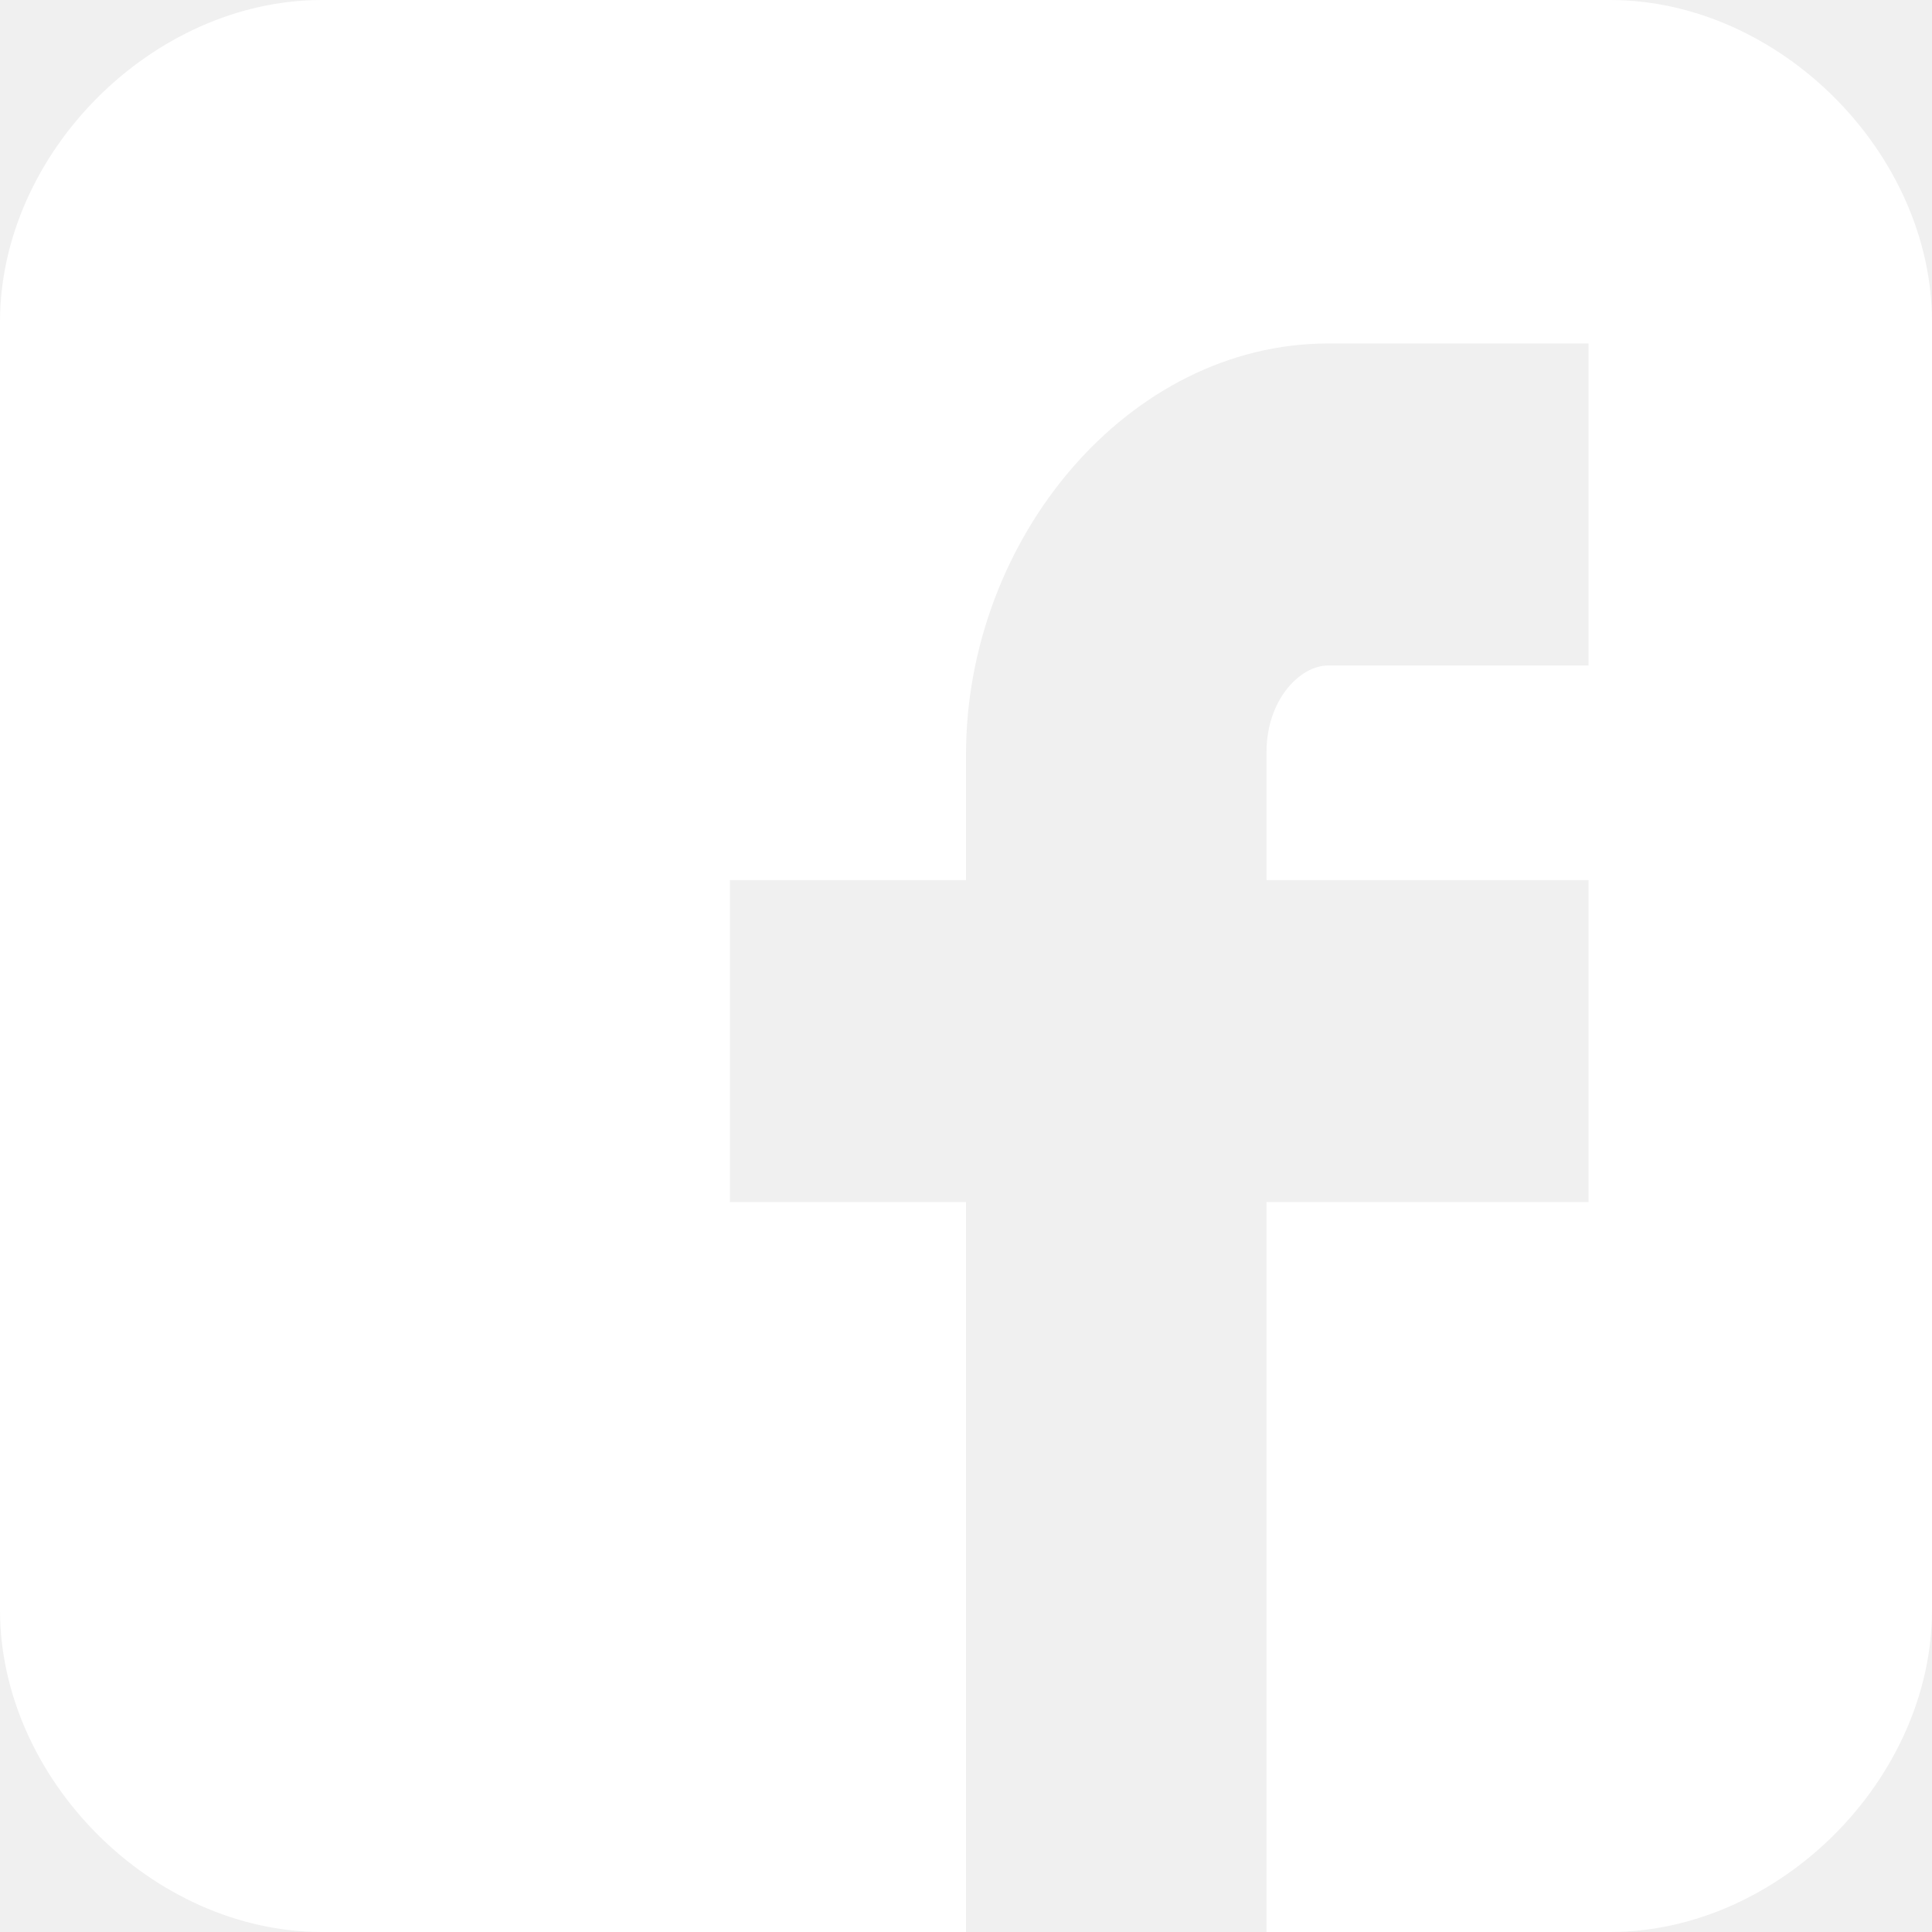
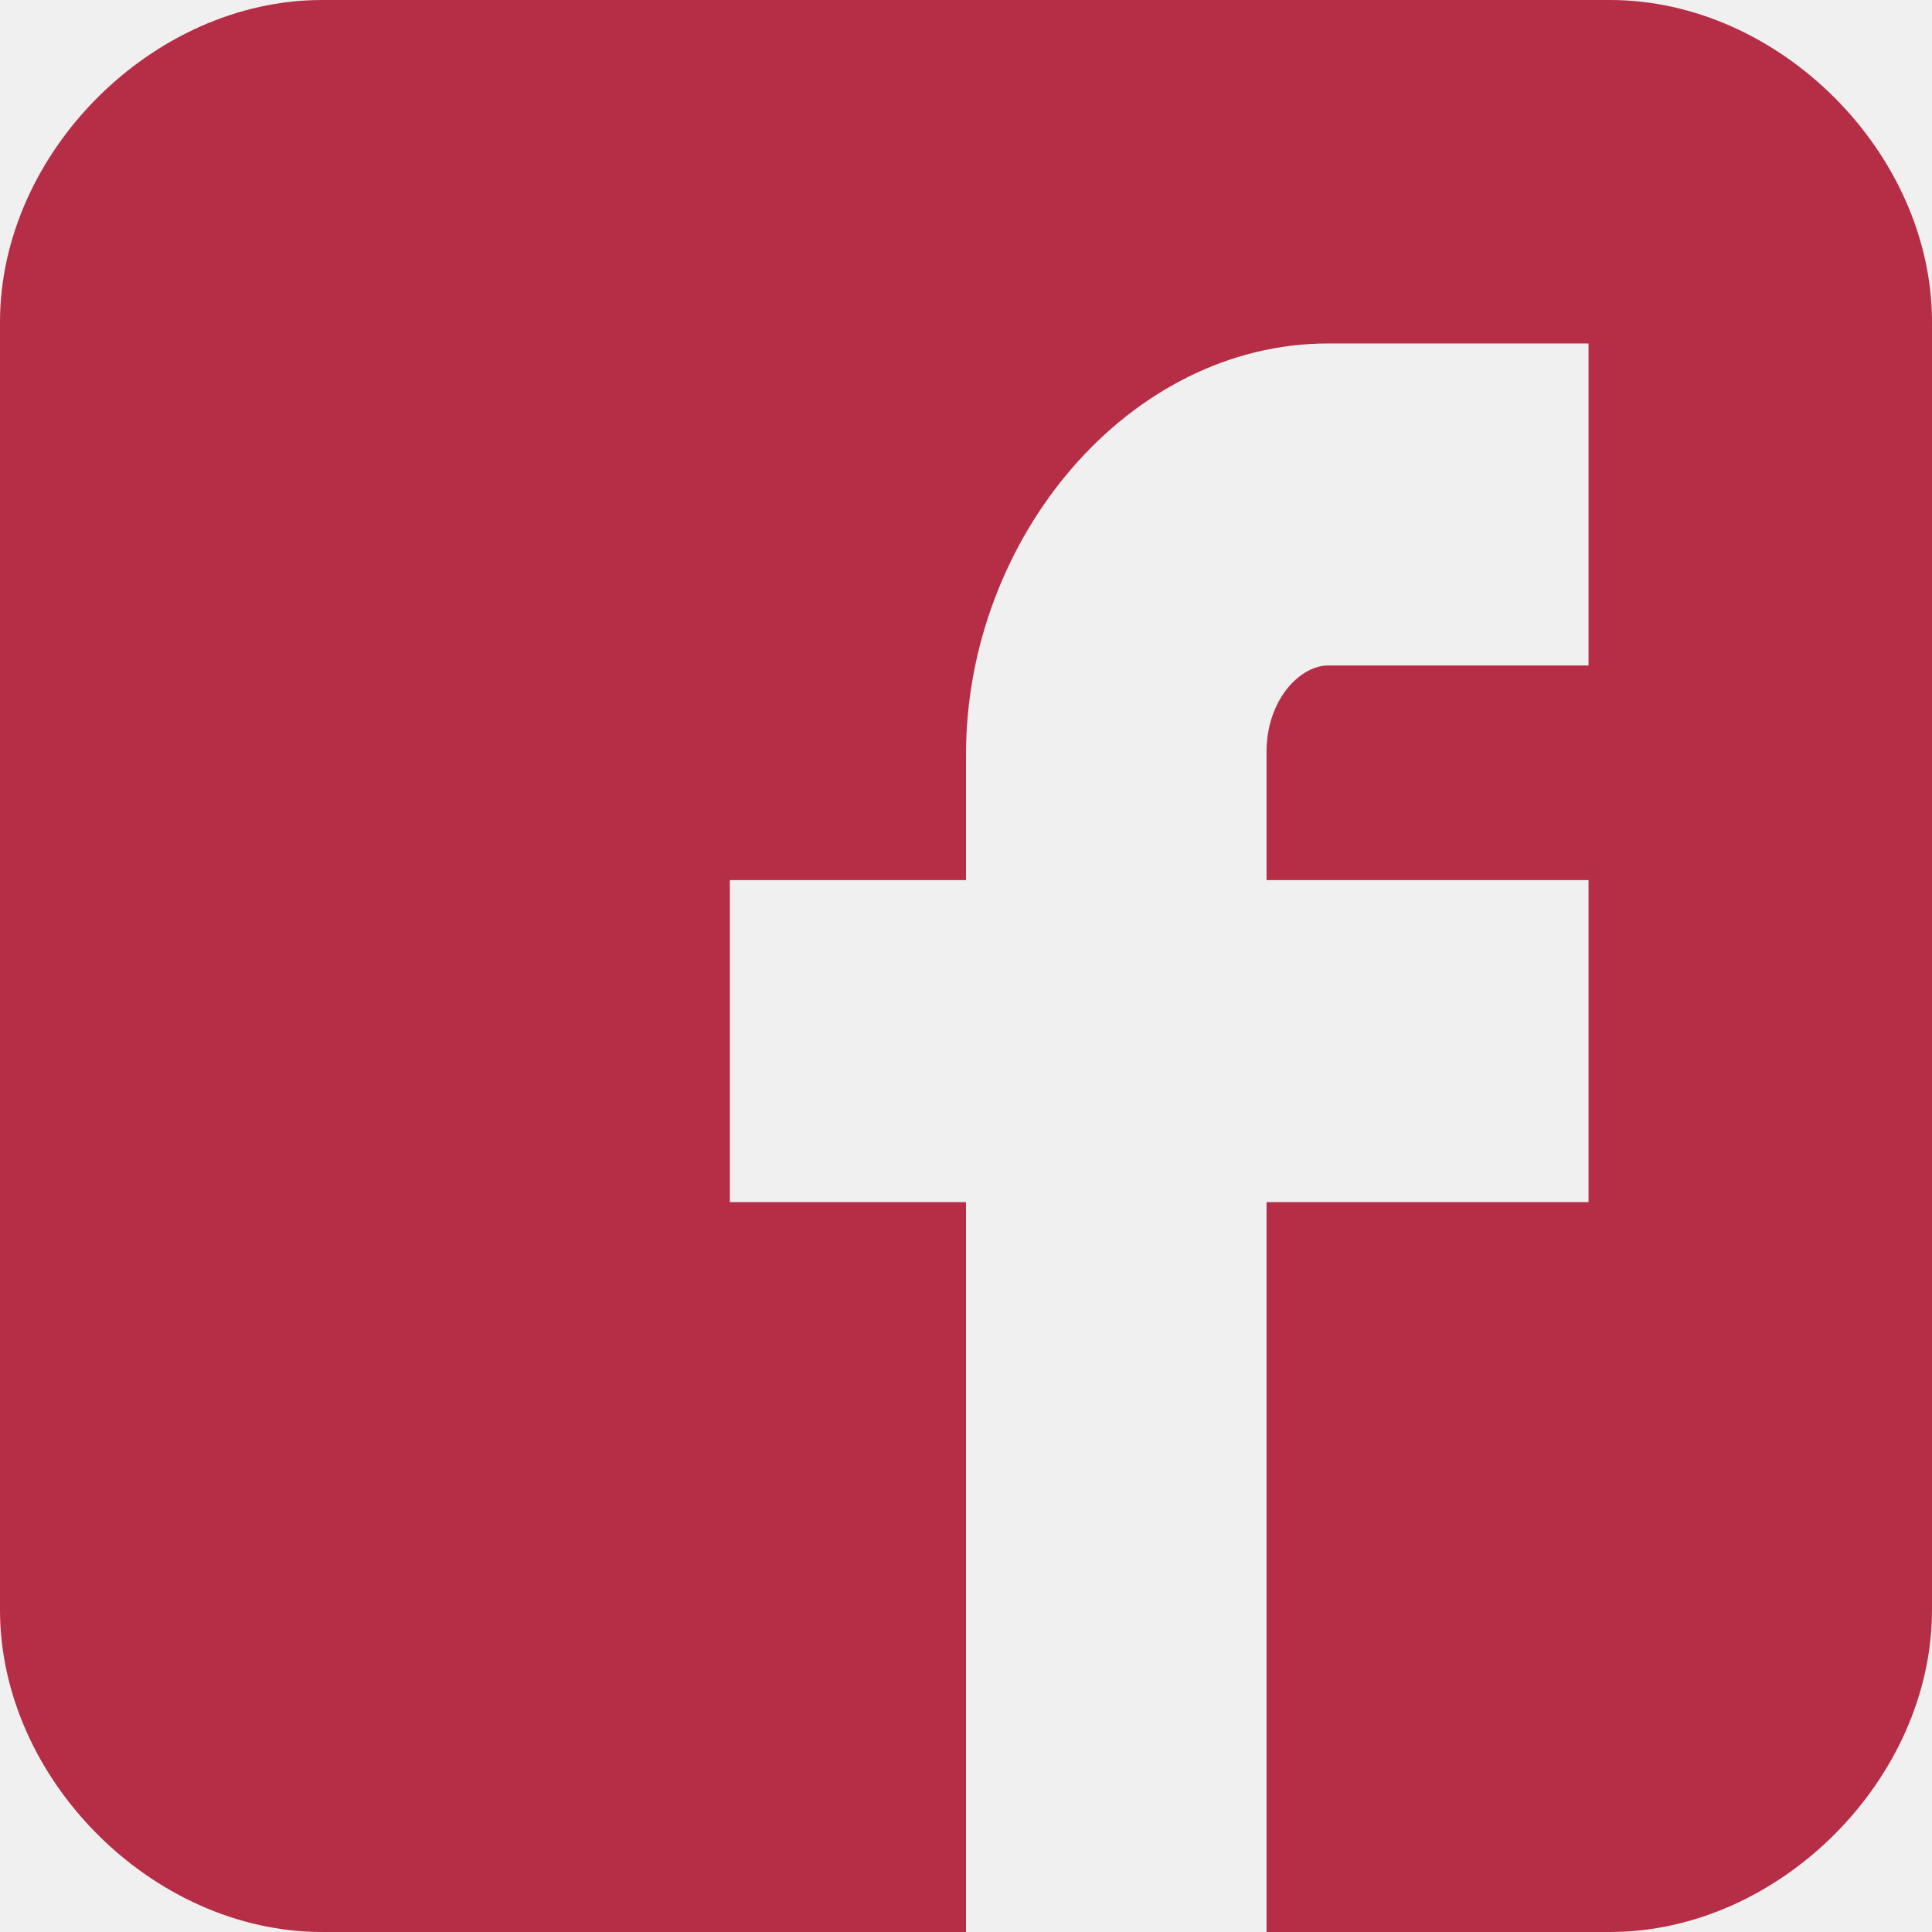
- <svg xmlns="http://www.w3.org/2000/svg" fill="#ffffff" version="1.1" id="Capa_1" x="0px" y="0px" width="90px" height="90px" viewBox="0 0 90 90" style="enable-background:new 0 0 90 90;" xml:space="preserve">
+ <svg xmlns="http://www.w3.org/2000/svg" fill="#b62e46" version="1.1" id="Capa_1" x="0px" y="0px" width="90px" height="90px" viewBox="0 0 90 90" style="enable-background:new 0 0 90 90;" xml:space="preserve">
  <g>
    <path id="Facebook__x28_alt_x29_" d="M90,15.001C90,7.119,82.884,0,75,0H15C7.116,0,0,7.119,0,15.001v59.998   C0,82.881,7.116,90,15.001,90H45V56H34V41h11v-5.844C45,25.077,52.568,16,61.875,16H74v15H61.875C60.548,31,59,32.611,59,35.024V41   h15v15H59v34h16c7.884,0,15-7.119,15-15.001V15.001z" />
  </g>
  <g>
</g>
  <g>
</g>
  <g>
</g>
  <g>
</g>
  <g>
</g>
  <g>
</g>
  <g>
</g>
  <g>
</g>
  <g>
</g>
  <g>
</g>
  <g>
</g>
  <g>
</g>
  <g>
</g>
  <g>
</g>
  <g>
</g>
</svg>
